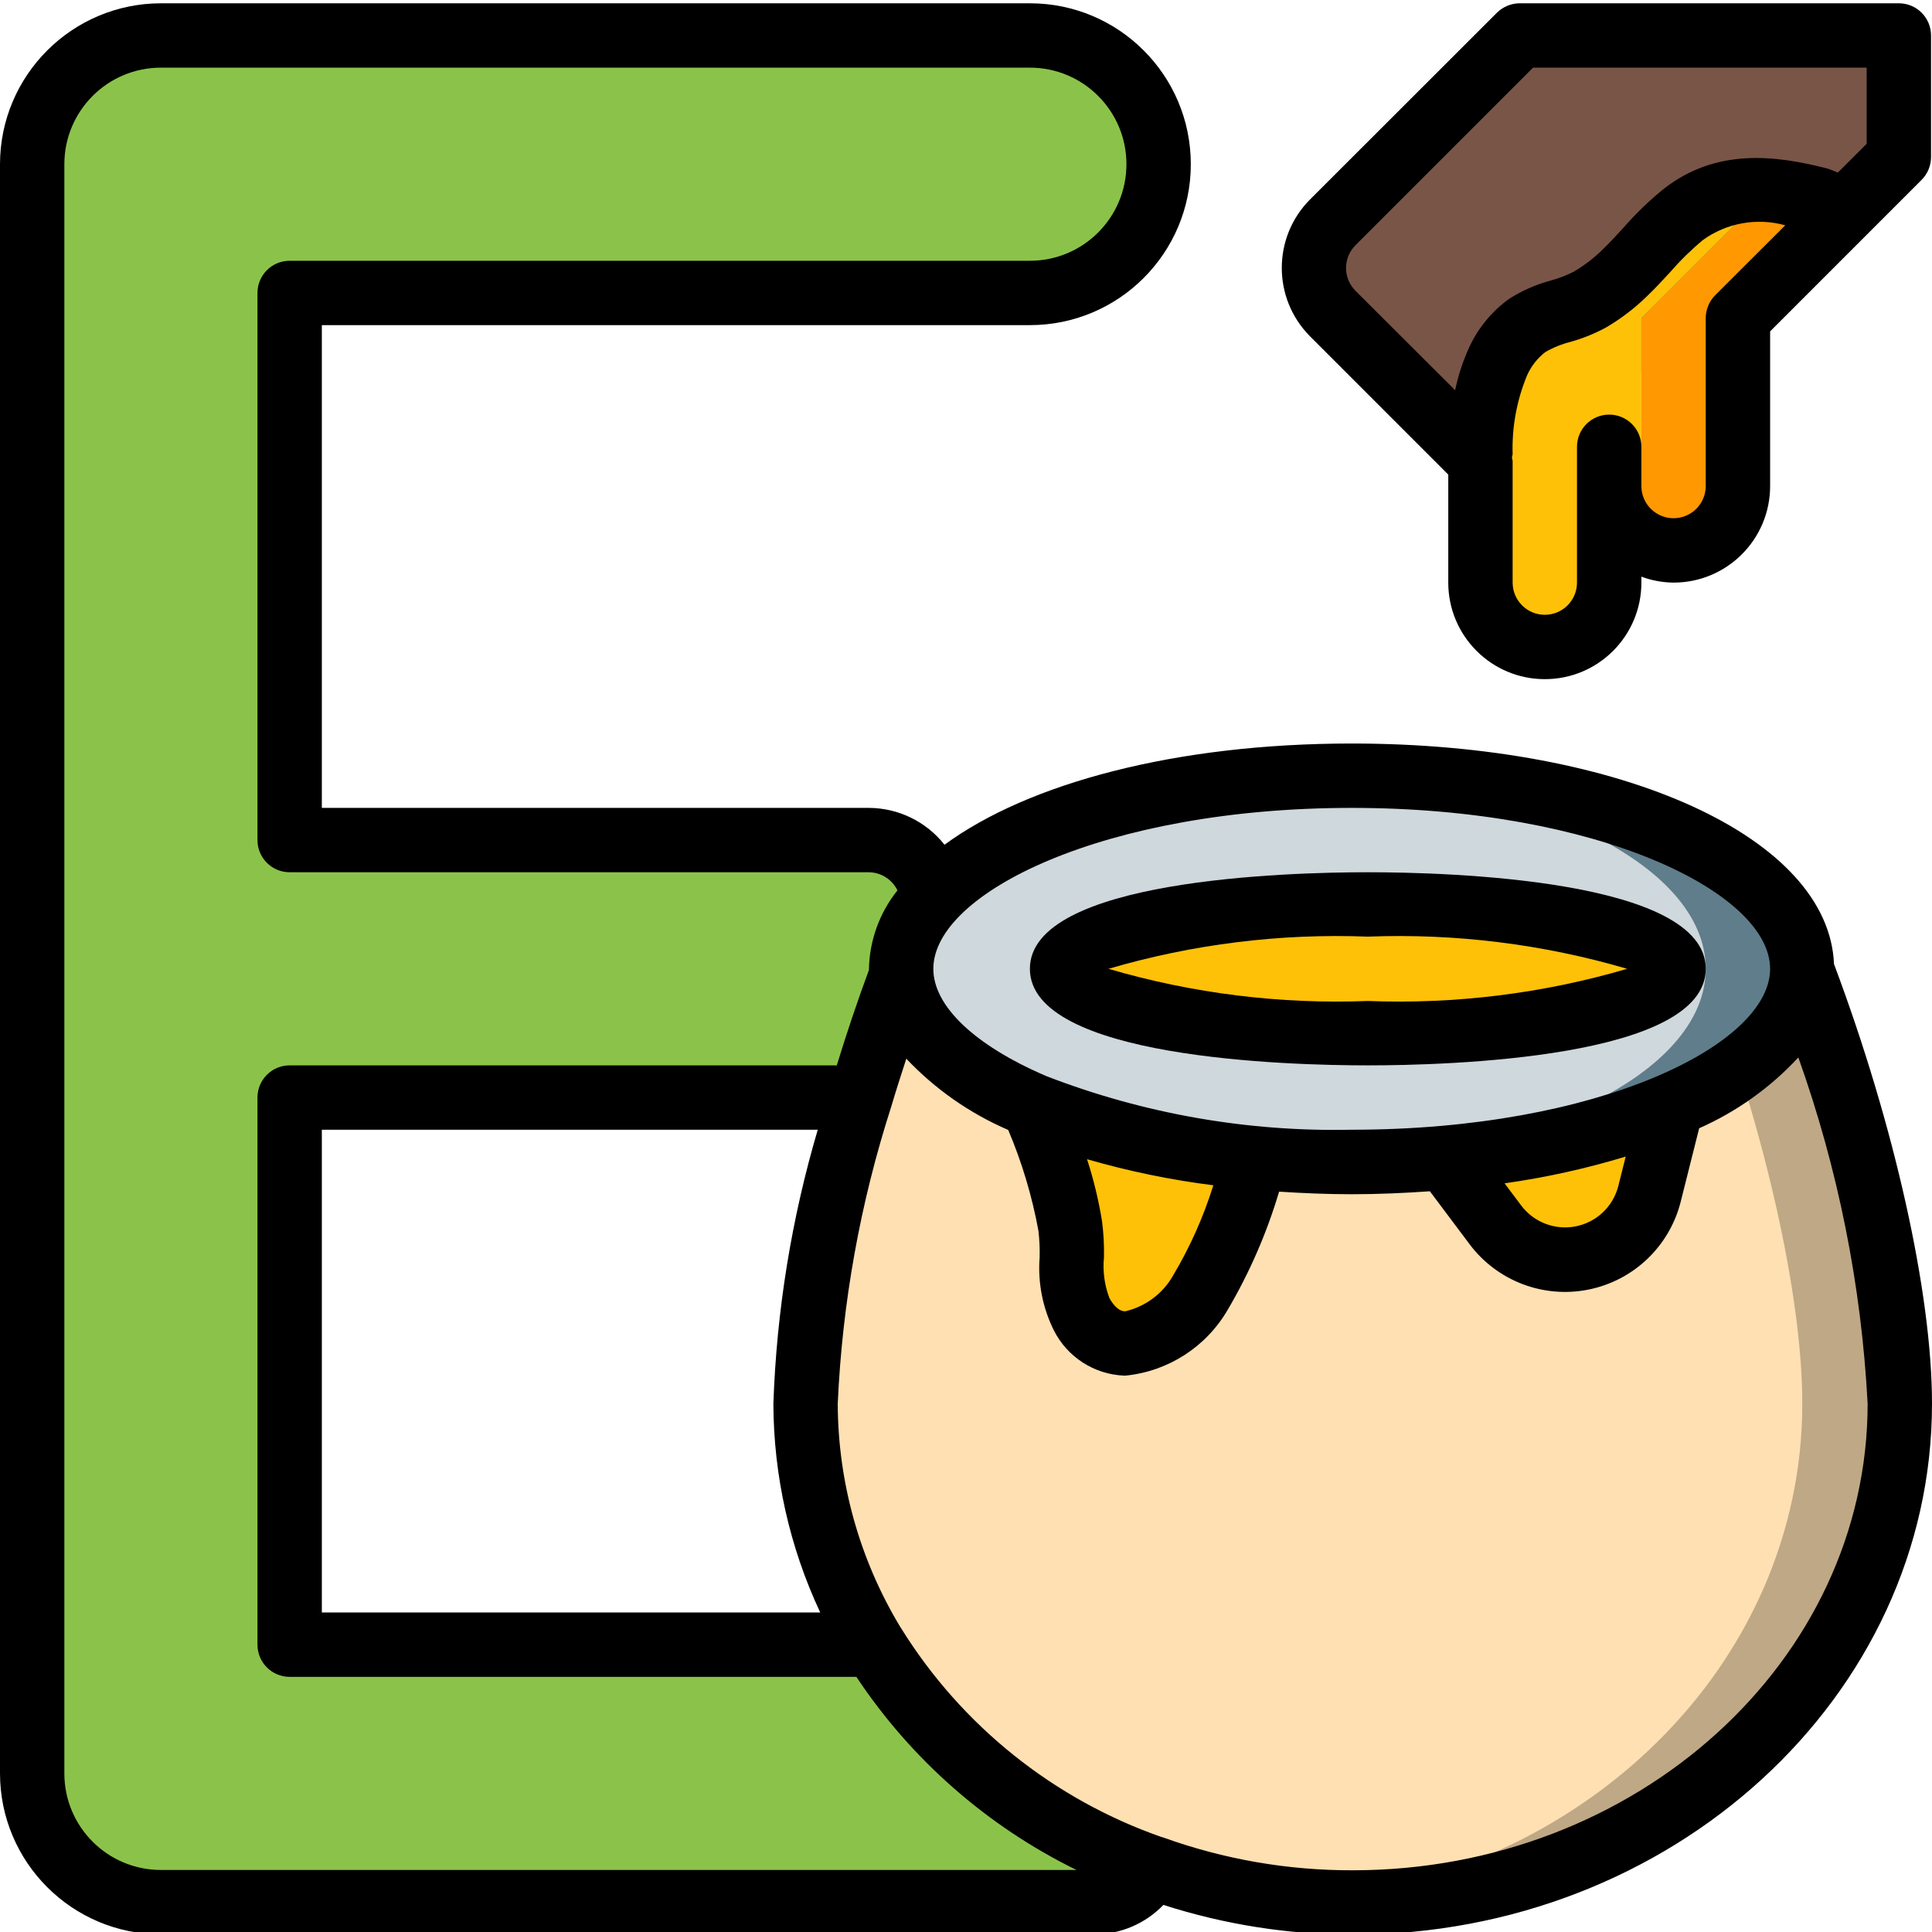
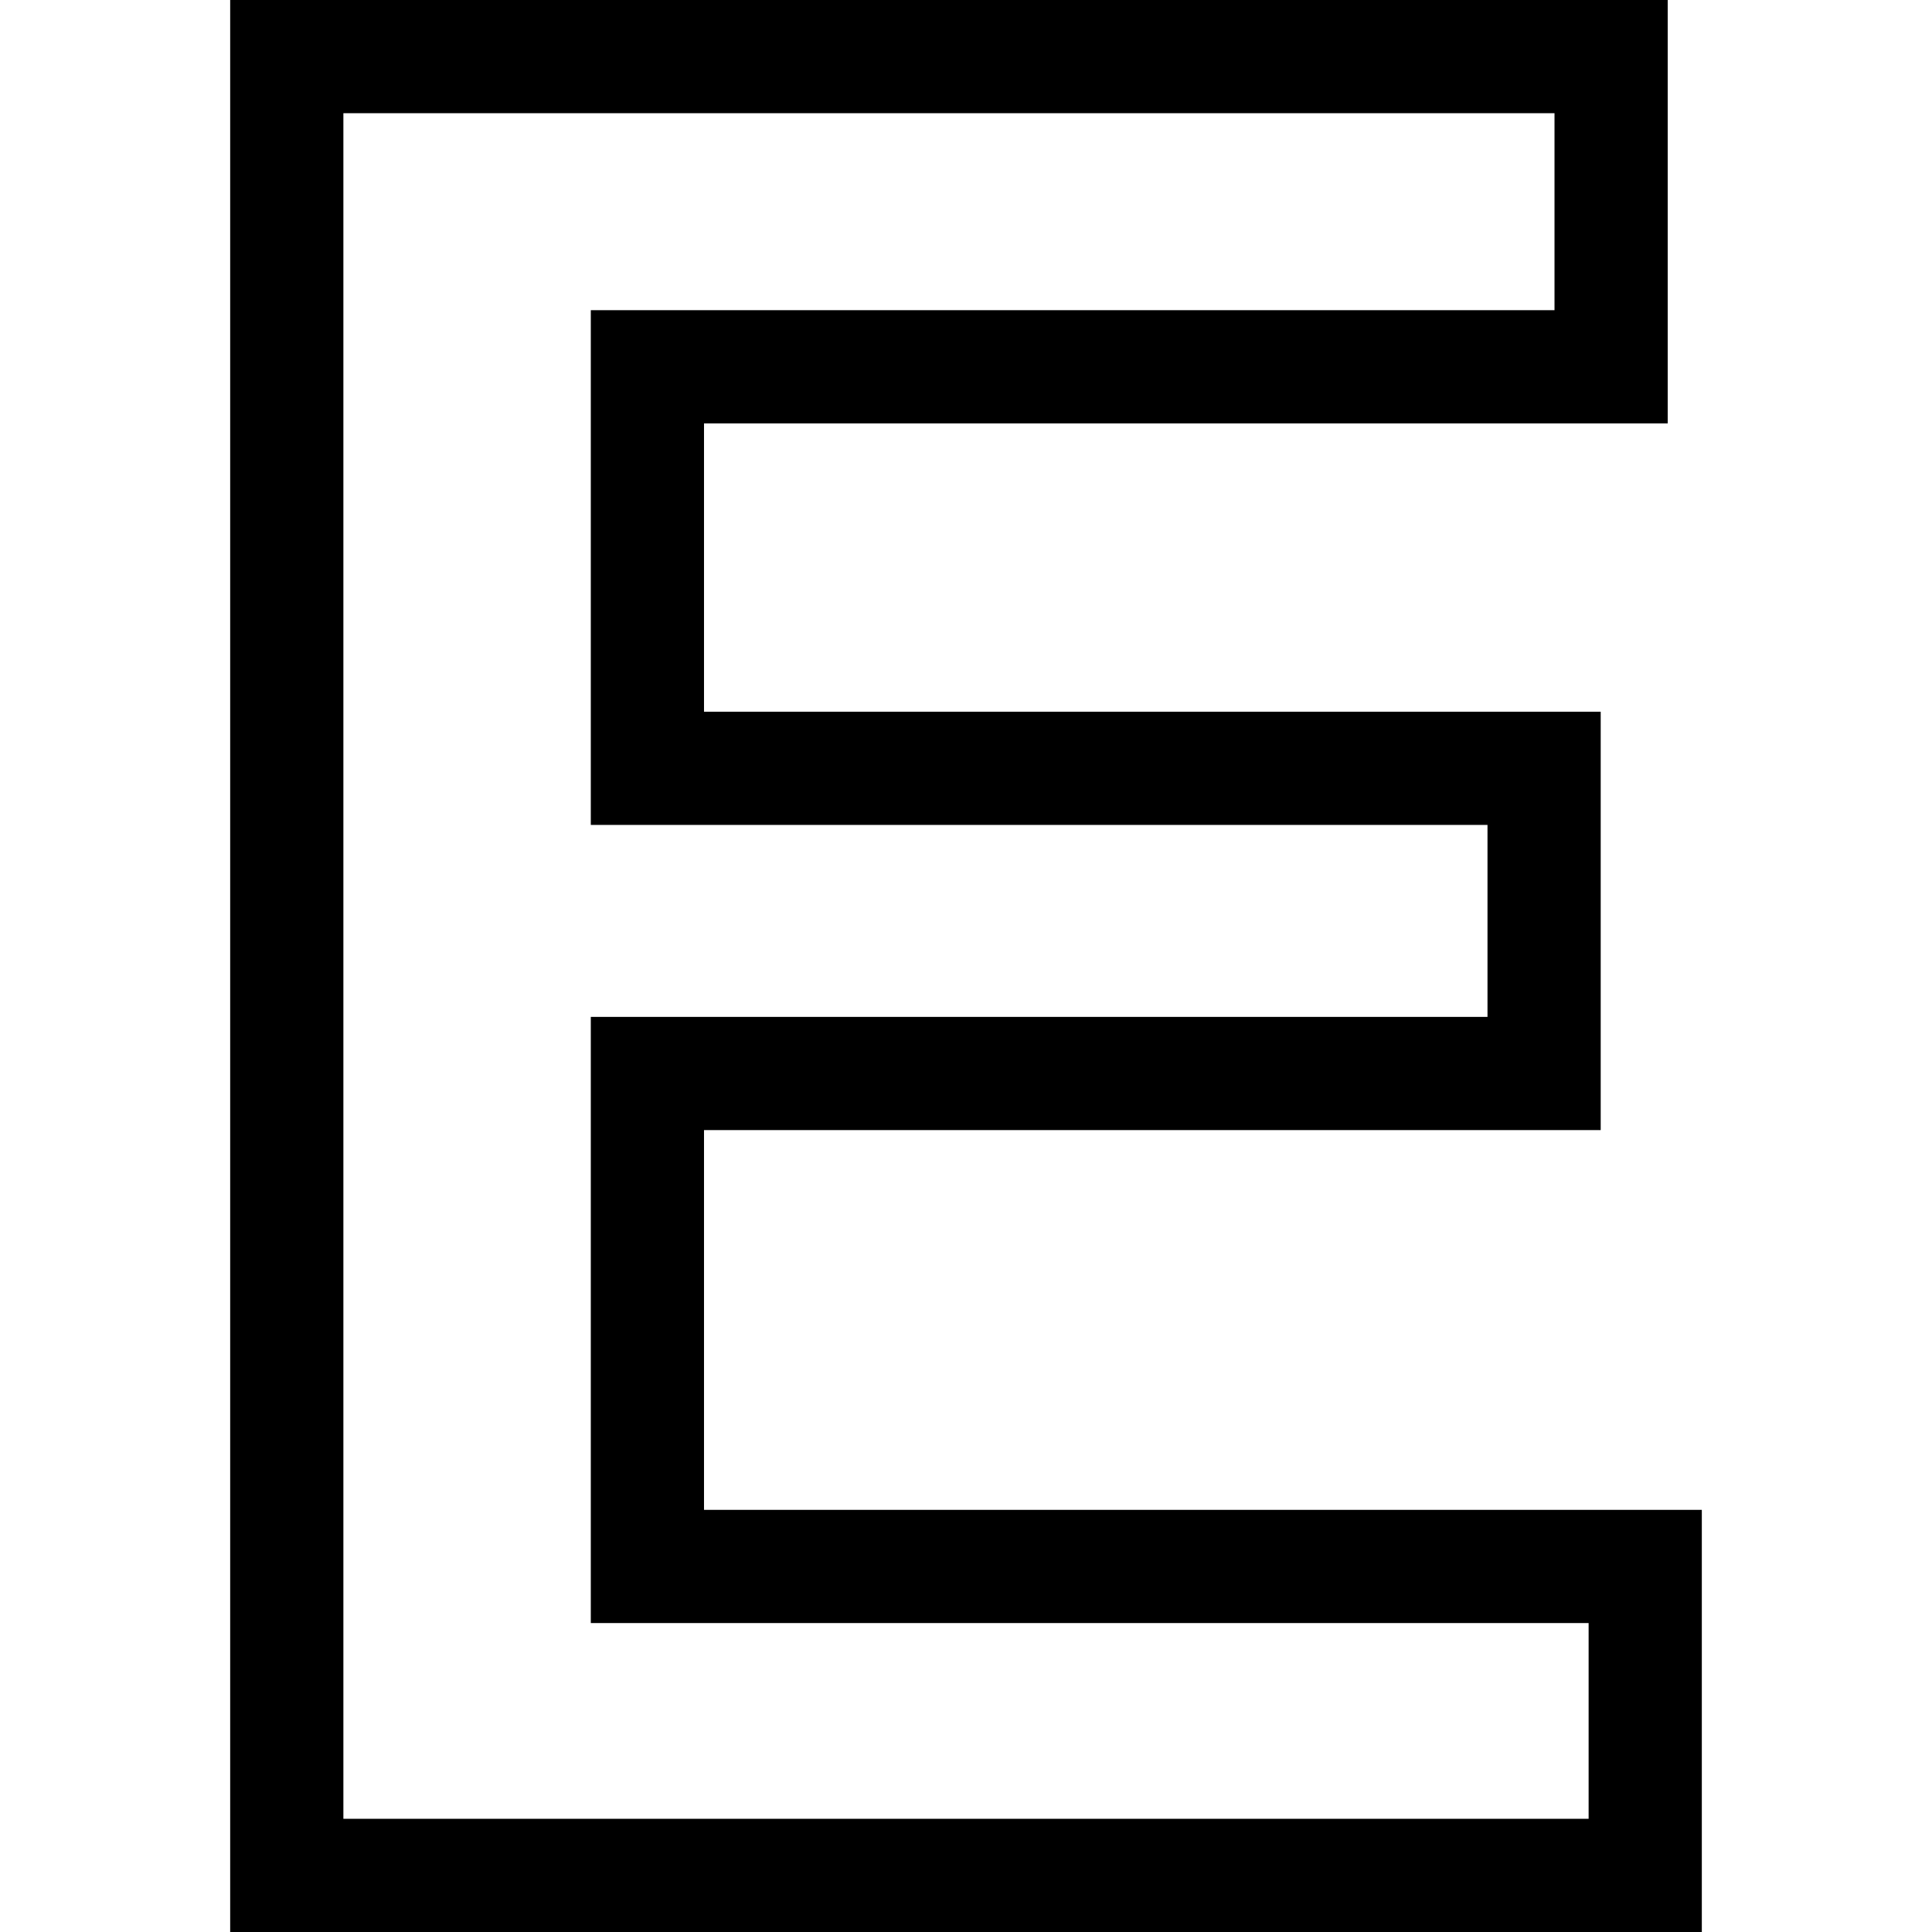
- <svg xmlns="http://www.w3.org/2000/svg" height="503pt" viewBox="0 0 503.858 503" width="503pt">
-   <path d="m453.246 82.516 28.203-28.199 13.766-13.766v-31.727h-98.875l-48.766 48.766c-3.152 3.148-4.926 7.422-4.926 11.875 0 4.457 1.773 8.727 4.926 11.879l38.523 38.523zm0 0" fill="#795548" />
-   <path d="m300.234 486.578c-2.867 5.562-8.598 9.059-14.855 9.062h-243.41c-18.52-.055-33.52-15.055-33.574-33.57v-419.676c.055-18.516 15.055-33.516 33.574-33.57h226.621c18.52.055 33.52 15.055 33.574 33.57-.055 18.52-15.055 33.52-33.574 33.574h-193.051v142.691h151.082c8.348.043 15.41 6.176 16.621 14.434v.504l-19.137 52.207h-148.566v142.691h152.258zm0 0" fill="#8bc34a" />
-   <path d="m495.465 365.629c0 71.848-63.875 130.098-142.688 130.098-4.367 0-8.645-.168-12.844-.504-13.469-1.09-26.738-3.969-39.449-8.562-.082 0-.168-.082-.25-.082-30.035-10.5-55.57-30.969-72.352-58 0-.047-.039-.082-.086-.082-11.551-18.938-17.676-40.688-17.711-62.867 1.148-27.102 5.949-53.922 14.27-79.738 3.105-10.578 6.715-21.32 10.746-32.062l209.5-1.008 25.43-.086v.086c16.031 42.387 25.434 85.191 25.434 112.809zm0 0" fill="#bfa885" />
-   <path d="m470.031 365.629c0 67.984-57.156 123.801-130.098 129.594-13.469-1.09-26.738-3.969-39.449-8.562-.082 0-.168-.082-.25-.082-30.035-10.5-55.57-30.969-72.352-58 0-.047-.039-.082-.086-.082-11.551-18.938-17.676-40.688-17.711-62.867 1.148-27.102 5.949-53.922 14.27-79.738 3.105-10.578 6.715-21.32 10.746-32.062l209.5-1.008c16.031 42.387 25.43 85.191 25.43 112.809zm0 0" fill="#ffe0b2" />
-   <path d="m269.43 287.82c4.418 10.117 7.664 20.707 9.688 31.559 1.148 7.473-.977 16.199 3.004 23.043 8.738 15.031 24.383 4.633 30.938-5.719 6.555-10.348 10.398-30.844 14.285-42.504zm0 0" fill="#fec108" />
-   <path d="m377.703 294.199 12.281 24.77c7.238 9.652 20.754 11.965 30.789 5.27 4.695-3.125 8.059-7.891 9.434-13.359l5.875-23.227zm0 0" fill="#fec108" />
-   <path d="m481.449 54.316-28.203 28.199v43.816c-.027 9.258-7.527 16.758-16.785 16.785-4.844 0-9.441-2.117-12.594-5.789 2.699-3.031 4.191-6.941 4.199-10.996v-43.816l28.199-28.199c-2.262-1.105-4.621-2.004-7.047-2.688-.758-.168-1.512-.418-2.27-.586 8.996-2.613 18.574-2.41 27.449.586 2.426.684 4.785 1.582 7.051 2.688zm0 0" fill="#ff9801" />
-   <path d="m456.266 54.316-28.199 28.199v43.816c-.008 4.055-1.5 7.965-4.199 10.996-2.605-2.918-4.094-6.668-4.195-10.578v24.762c-.027 9.258-7.527 16.758-16.785 16.785-9.234-.094-16.691-7.555-16.789-16.785v-33.574c-.199-8.293 1.375-16.535 4.617-24.172 1.688-3.695 4.289-6.902 7.555-9.316 4.867-3.359 11.164-3.777 16.281-6.715 3.258-1.898 6.273-4.18 8.98-6.801 5.289-5.035 9.656-10.91 15.363-15.359 2.434-1.922 5.152-3.449 8.055-4.531.758.168 1.512.418 2.27.586 2.426.684 4.785 1.582 7.047 2.688zm0 0" fill="#fec108" />
-   <path d="m423.867 137.328c-1.176 1.414-2.598 2.609-4.195 3.523v-14.102c.102 3.91 1.59 7.66 4.195 10.578zm0 0" fill="#fec108" />
-   <path d="m470.031 252.234c0 27.781-52.625 50.359-117.508 50.359-4.281 0-8.477-.086-12.59-.254-59.004-2.77-104.918-24.172-104.918-50.105 0-25.938 45.914-47.34 104.918-50.109 4.113-.168 8.309-.254 12.59-.254 64.883 0 117.508 22.578 117.508 50.363zm0 0" fill="#607d8b" />
-   <path d="m444.852 252.234c0-27.676-46.973-50.109-104.918-50.109-57.945 0-104.918 22.434-104.918 50.109 0 27.672 46.973 50.105 104.918 50.105 57.945 0 104.918-22.434 104.918-50.105zm0 0" fill="#cfd8dc" />
-   <path d="m436.461 252.234c0-9.273-35.703-16.789-79.738-16.789-44.039 0-79.738 7.516-79.738 16.789 0 9.27 35.699 16.785 79.738 16.785 44.035 0 79.738-7.516 79.738-16.785zm0 0" fill="#fec108" />
-   <path d="m352.523 193.477c-45.742 0-84.234 10.285-106.199 26.398-4.762-6.035-12.012-9.574-19.703-9.609h-142.688v-125.902h184.656c23.18 0 41.969-18.789 41.969-41.969 0-23.176-18.789-41.965-41.969-41.965h-226.621c-23.168.027-41.941 18.801-41.969 41.965v419.676c.027 23.164 18.801 41.938 41.969 41.965h243.41c6.805.008 13.32-2.766 18.035-7.672 15.953 5.129 32.605 7.746 49.363 7.758 83.305 0 151.082-62.113 151.082-138.492 0-28.789-9.789-72.613-25.559-114.641-1.336-32.867-54.895-57.512-125.777-57.512zm109.117 58.758c0 19.848-44.812 41.965-109.117 41.965-27.188.586-54.227-4.16-79.594-13.965-.117-.051-.227-.109-.352-.152-18.426-7.941-29.168-18.156-29.168-27.848 0-19.852 44.812-41.969 109.113-41.969 64.305 0 109.117 22.117 109.117 41.969zm-37.664 48.965-1.914 7.629c-1.34 5.363-5.645 9.473-11.062 10.562-5.418 1.094-10.98-1.031-14.293-5.457l-4.32-5.758c10.695-1.504 21.258-3.836 31.59-6.977zm-107.543 7.488c-2.562 8.215-6.078 16.105-10.477 23.5-2.66 4.715-7.168 8.105-12.438 9.352h-.086c-.578 0-2.129-.043-4.07-3.359-1.312-3.398-1.809-7.059-1.453-10.684.07-3.148-.098-6.297-.5-9.418-.891-5.488-2.195-10.902-3.914-16.191 10.785 3.125 21.797 5.398 32.938 6.801zm-299.648 153.383v-419.676c0-13.906 11.273-25.18 25.184-25.18h226.621c13.906 0 25.18 11.273 25.18 25.18 0 13.91-11.273 25.184-25.18 25.184h-193.051c-4.633 0-8.391 3.758-8.391 8.391v142.691c0 4.633 3.758 8.391 8.391 8.391h151.082c3.172.047 6.047 1.875 7.43 4.727-4.656 5.816-7.27 13.004-7.43 20.457v.293c-3.113 8.391-5.875 16.703-8.391 24.887h-142.691c-4.633 0-8.391 3.758-8.391 8.391v142.691c0 4.633 3.758 8.391 8.391 8.391h147.801c14.332 21.582 34.145 38.961 57.402 50.363h-238.773c-13.91 0-25.184-11.273-25.184-25.18zm196.484-167.871c-6.852 23.227-10.738 47.227-11.574 71.43.059 18.828 4.227 37.422 12.219 54.473h-129.98v-125.902zm139.508 193.133c-16.852.051-33.578-2.848-49.43-8.562l-.203-.074h-.117c-28.215-9.844-52.207-29.055-67.984-54.43-.094-.168-.203-.328-.312-.488-10.574-17.555-16.191-37.652-16.25-58.148 1.176-26.297 5.859-52.316 13.926-77.371 1.219-4.129 2.578-8.344 3.953-12.59 7.504 7.941 16.551 14.266 26.582 18.59 3.586 8.461 6.23 17.293 7.883 26.332.262 2.281.367 4.582.309 6.883-.512 6.586.781 13.191 3.734 19.102 3.516 6.93 10.496 11.422 18.258 11.75h.395c11.109-1.105 21.012-7.473 26.633-17.121 5.711-9.703 10.219-20.062 13.43-30.855 6.168.395 12.438.672 18.918.672 7 0 13.773-.309 20.402-.773l10.344 13.793c7.195 9.602 19.273 14.211 31.039 11.844 11.762-2.371 21.117-11.293 24.039-22.934l4.809-19.137c9.789-4.328 18.59-10.613 25.867-18.465 10.363 29.059 16.449 59.473 18.07 90.281 0 67.105-60.238 121.703-134.293 121.703zm0 0" />
-   <path d="m356.723 277.414c20.672 0 88.129-1.812 88.129-25.18 0-23.371-67.457-25.184-88.129-25.184-20.676 0-88.133 1.812-88.133 25.184 0 23.367 67.457 25.18 88.133 25.18zm0-33.574c22.848-.879 45.691 1.957 67.633 8.395-21.941 6.434-44.785 9.27-67.633 8.391-22.852.879-45.691-1.957-67.637-8.391 21.945-6.438 44.785-9.273 67.637-8.395zm0 0" />
-   <path d="m377.703 123.344v28.168c0 13.906 11.277 25.18 25.184 25.18s25.18-11.273 25.18-25.18v-1.547c2.688.996 5.527 1.52 8.395 1.547 13.906 0 25.18-11.273 25.18-25.18v-40.34l39.5-39.508c.777-.781 1.398-1.707 1.82-2.727.418-1.004.637-2.078.645-3.164v-31.77c0-4.637-3.758-8.395-8.391-8.395h-98.875c-2.227.012-4.359.895-5.945 2.457l-48.781 48.742c-9.773 9.863-9.773 25.758 0 35.621zm67.148 2.988c0 4.633-3.758 8.391-8.391 8.391-4.637 0-8.395-3.758-8.395-8.391v-10.242c0-4.633-3.758-8.391-8.395-8.391s-8.395 3.758-8.395 8.391v35.422c0 4.637-3.758 8.395-8.391 8.395-4.637 0-8.395-3.758-8.395-8.395v-31.727c-.047-.305-.105-.605-.184-.898.078-.277.137-.559.184-.84-.219-7.047 1.062-14.059 3.762-20.574 1.059-2.398 2.703-4.492 4.781-6.094 2.023-1.168 4.199-2.051 6.465-2.625 3.18-.887 6.254-2.117 9.164-3.676 3.867-2.238 7.441-4.938 10.652-8.043 2.199-2.09 4.246-4.312 6.285-6.527 2.602-2.996 5.441-5.777 8.488-8.32 6.207-4.492 14.121-5.91 21.504-3.859l-18.273 18.246c-.785.781-1.402 1.711-1.82 2.738-.422 1.016-.645 2.105-.648 3.203zm-91.344-62.809 46.305-46.309h87.008v19.859l-7.504 7.496c-.949-.32-1.879-.84-2.848-1.074-13.426-3.418-28.93-5.43-42.738 5.457-3.773 3.086-7.281 6.492-10.484 10.172-1.785 1.938-3.582 3.902-5.461 5.691-2.23 2.176-4.723 4.07-7.414 5.641-1.875.945-3.844 1.703-5.875 2.258-3.895 1.035-7.609 2.672-11.004 4.852-4.465 3.242-8.023 7.574-10.332 12.59-1.637 3.578-2.867 7.328-3.668 11.18l-25.945-25.887c-1.594-1.57-2.5-3.715-2.508-5.953-.008-2.242.883-4.391 2.469-5.973zm0 0" />
+ <svg xmlns="http://www.w3.org/2000/svg" id="Capa_1" enable-background="new 0 0 512 512" height="512" viewBox="0 0 512 512" width="512">
+   <g id="E_1_">
+     <g>
+       <path d="m451 512h-390v-512h380.96v112.201h-255.391v76.412h237.633v110.873h-237.633v100.641h264.431zm-360-30h330v-51.873h-264.431v-160.641h237.633v-50.873h-237.633v-136.412h255.391v-52.201h-320.96z" />
+     </g>
+   </g>
</svg>
